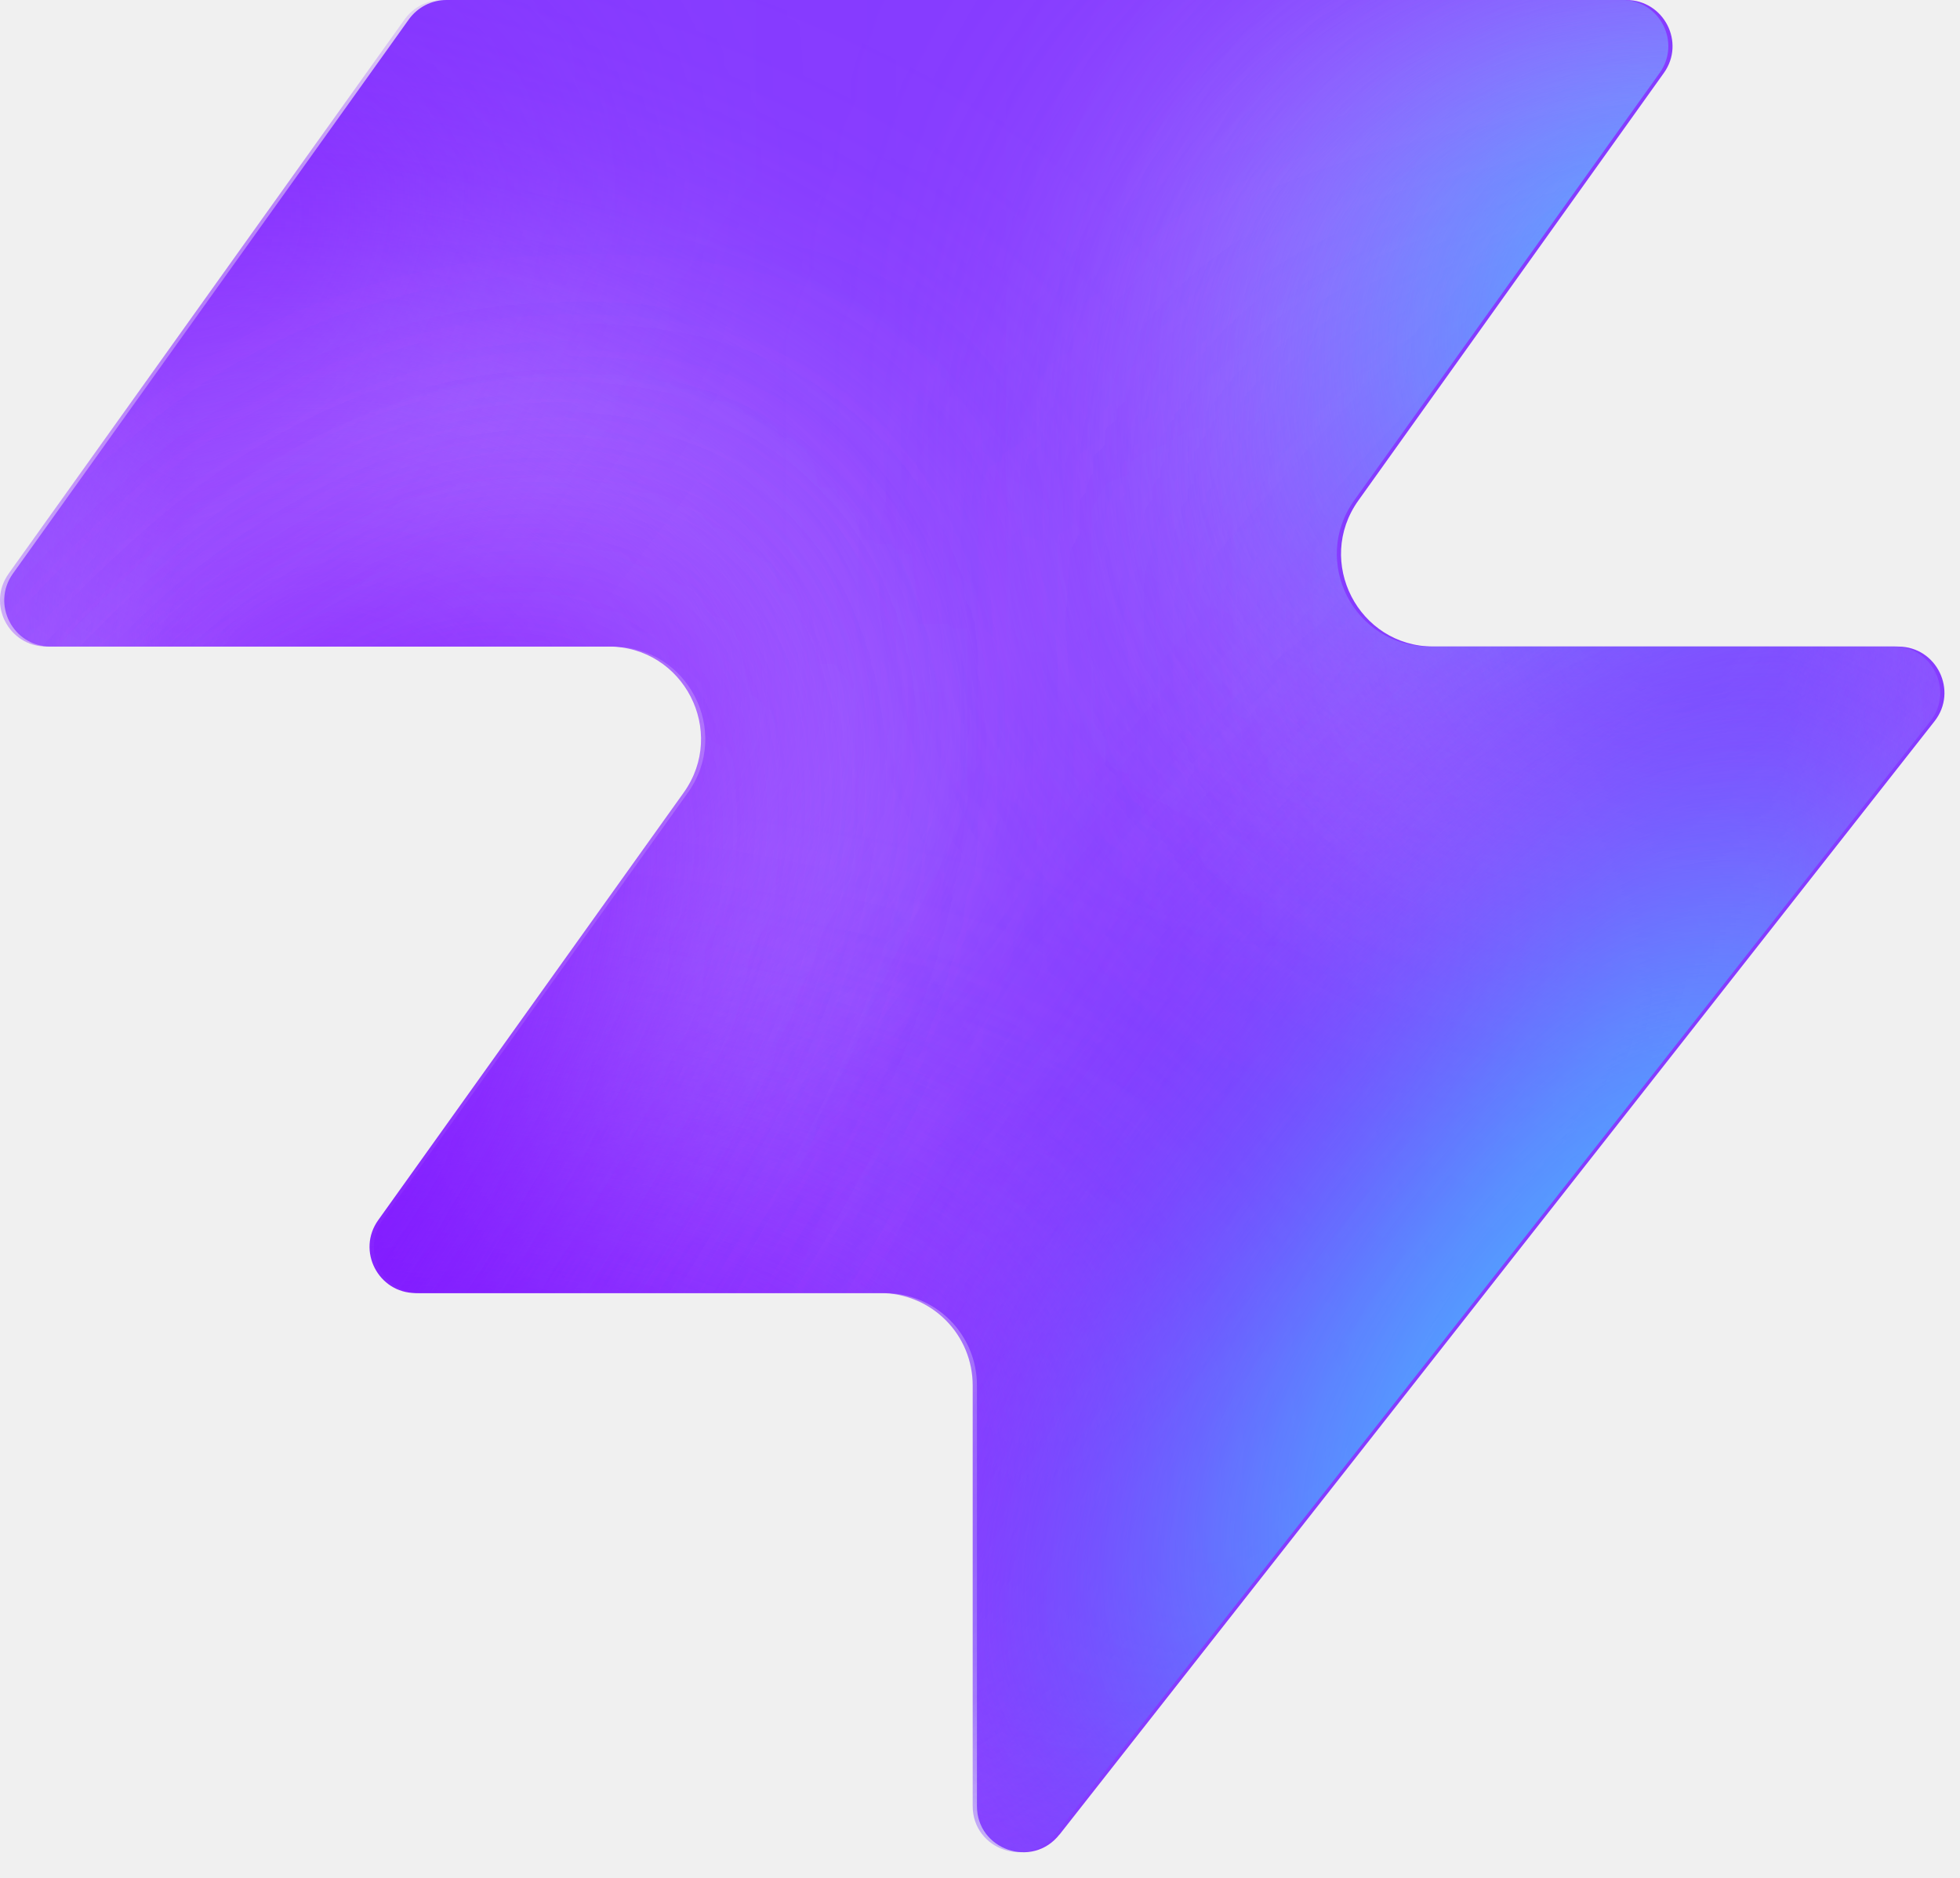
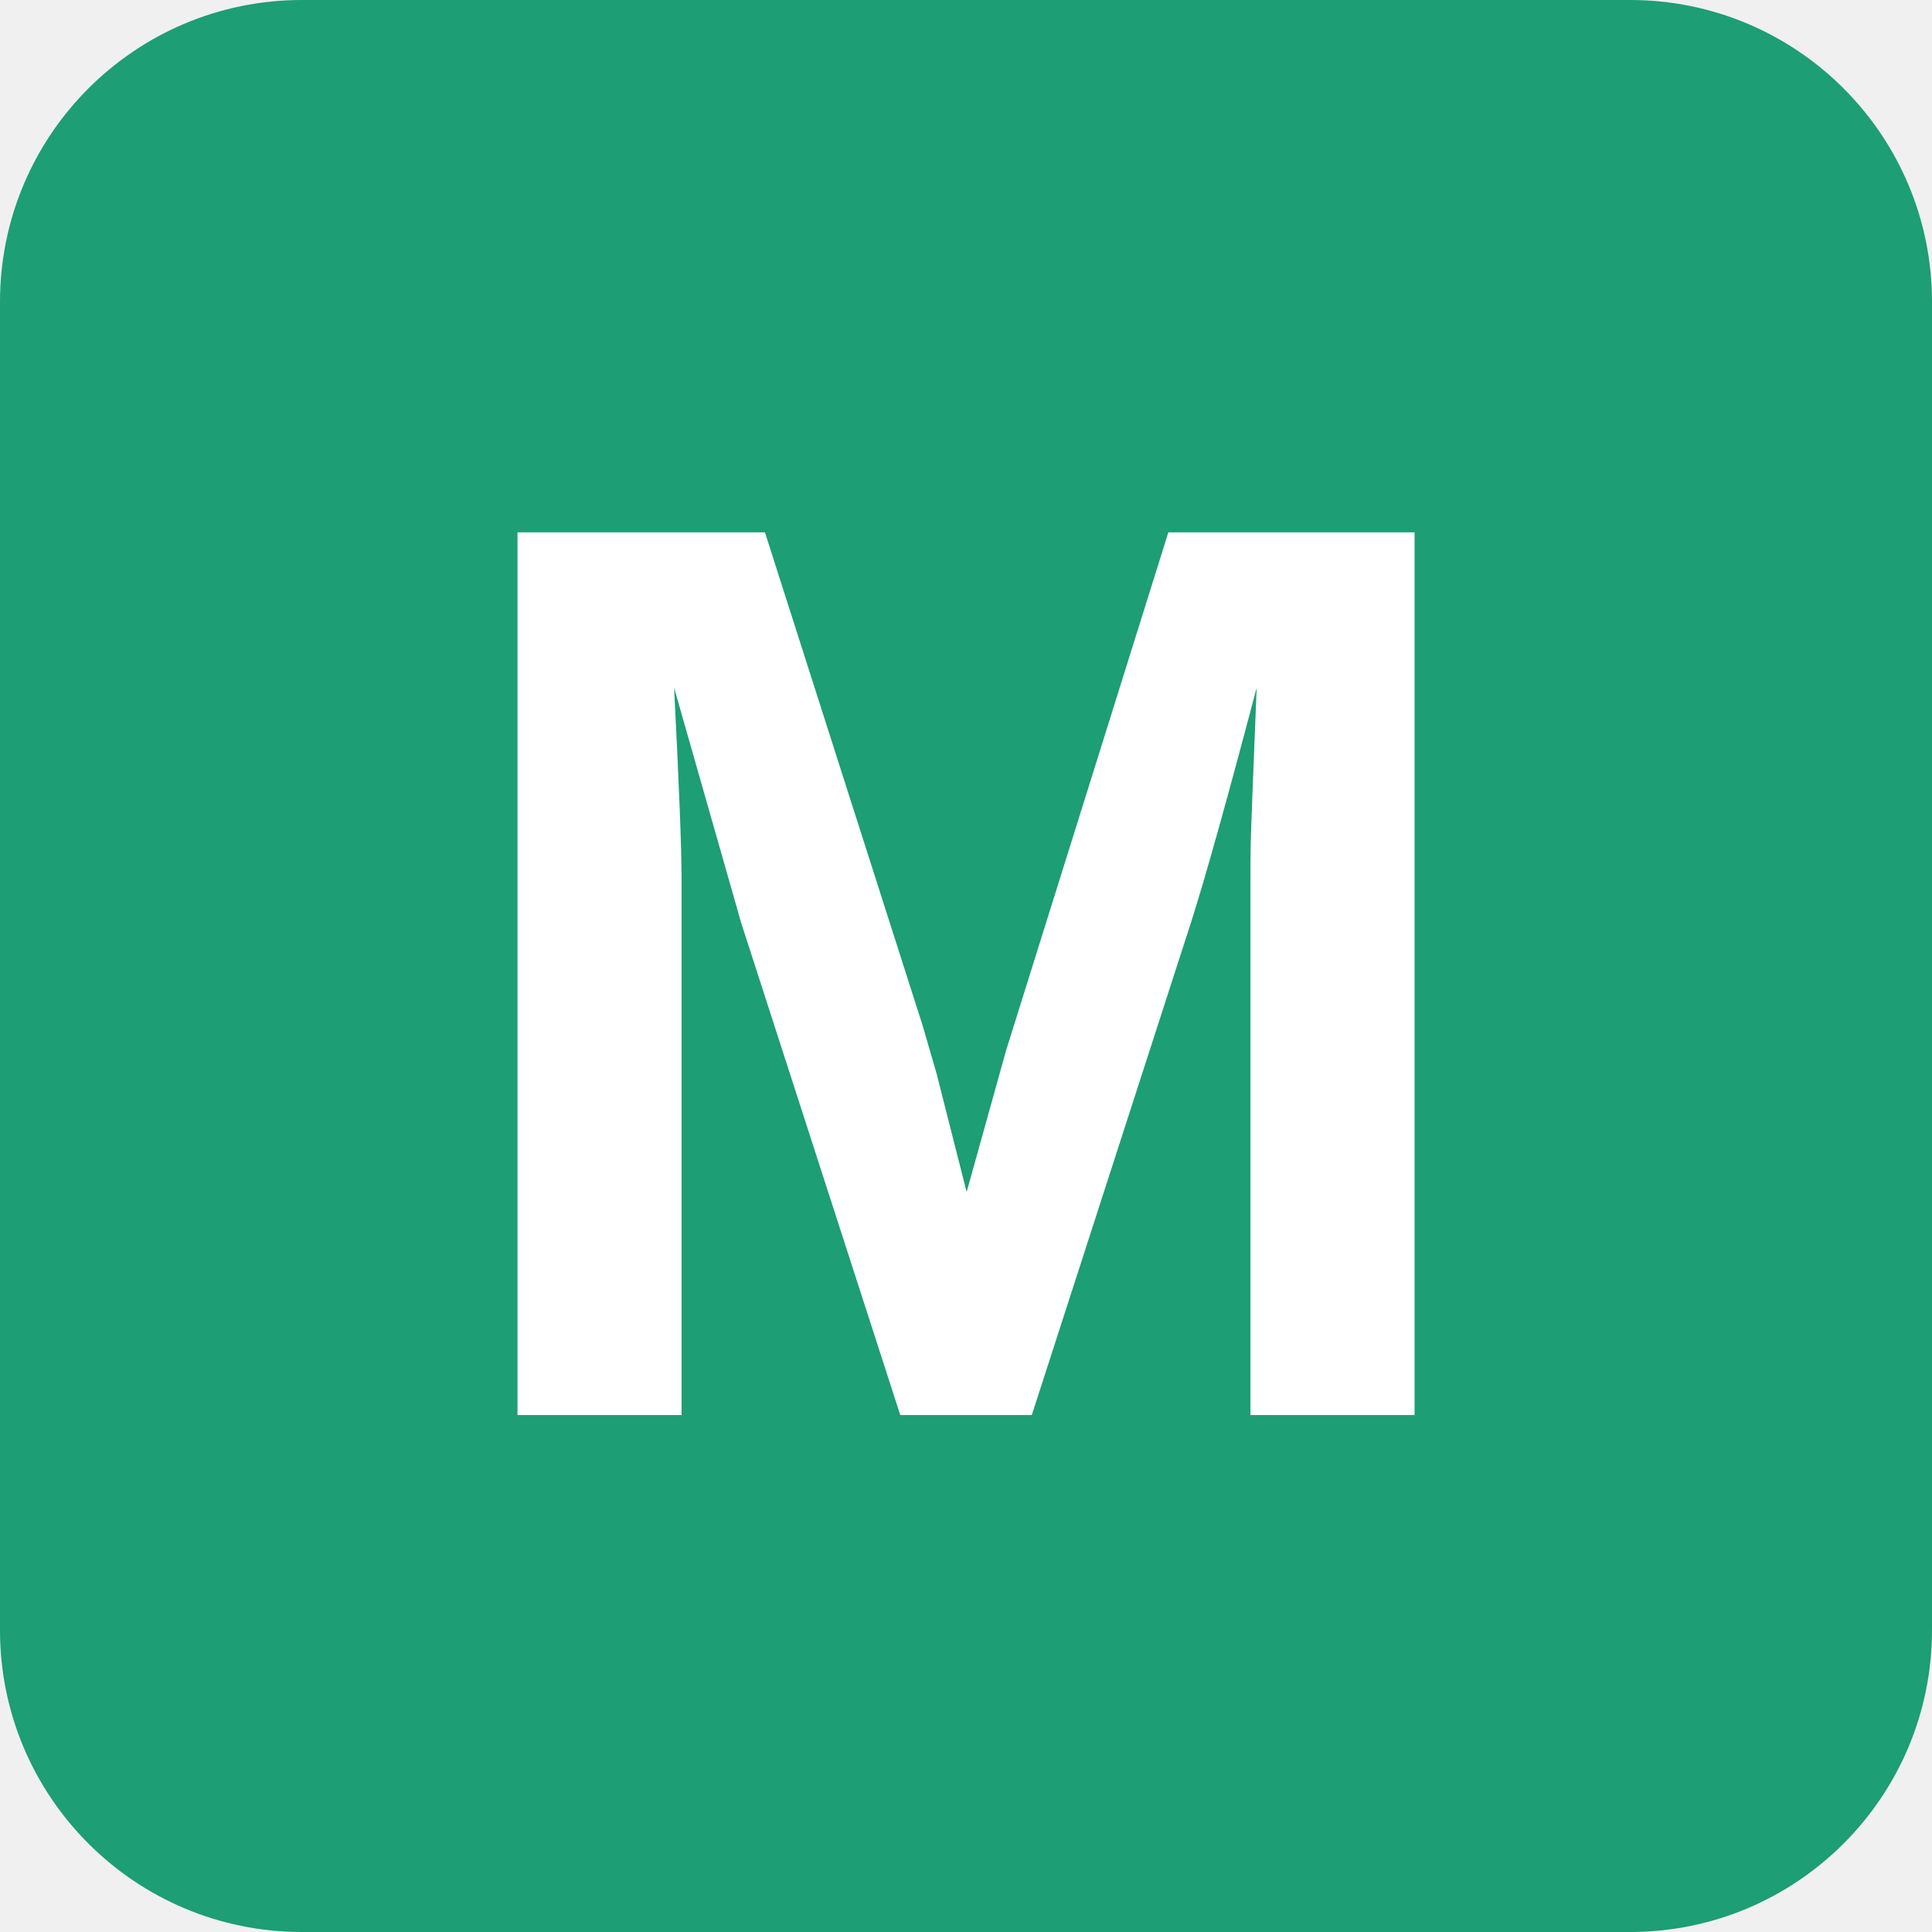
- <svg xmlns="http://www.w3.org/2000/svg" width="48" height="46" fill="none" viewBox="0 0 48 46">
-   <path fill="#863bff" d="M25.946 44.938c-.664.845-2.021.375-2.021-.698V33.937a2.26 2.26 0 0 0-2.262-2.262H10.287c-.92 0-1.456-1.04-.92-1.788l7.48-10.471c1.07-1.497 0-3.578-1.842-3.578H1.237c-.92 0-1.456-1.04-.92-1.788L10.013.474c.214-.297.556-.474.92-.474h28.894c.92 0 1.456 1.04.92 1.788l-7.48 10.471c-1.07 1.498 0 3.579 1.842 3.579h11.377c.943 0 1.473 1.088.89 1.83L25.947 44.94z" style="fill:#863bff;fill:color(display-p3 .525 .23 1);fill-opacity:1" />
-   <mask id="a" width="48" height="46" x="0" y="0" maskUnits="userSpaceOnUse" style="mask-type:alpha">
-     <path fill="#000" d="M25.842 44.938c-.664.844-2.021.375-2.021-.698V33.937a2.26 2.26 0 0 0-2.262-2.262H10.183c-.92 0-1.456-1.04-.92-1.788l7.48-10.471c1.07-1.498 0-3.579-1.842-3.579H1.133c-.92 0-1.456-1.04-.92-1.787L9.91.473c.214-.297.556-.474.92-.474h28.894c.92 0 1.456 1.04.92 1.788l-7.48 10.471c-1.07 1.498 0 3.578 1.842 3.578h11.377c.943 0 1.473 1.088.89 1.832L25.843 44.94z" style="fill:#000;fill-opacity:1" />
-   </mask>
-   <g mask="url(#a)">
-     <g filter="url(#b)">
-       <ellipse cx="5.508" cy="14.704" fill="#ede6ff" rx="5.508" ry="14.704" style="fill:#ede6ff;fill:color(display-p3 .927 .903 1);fill-opacity:1" transform="matrix(.00324 1 1 -.00324 -4.47 31.516)" />
-     </g>
-     <g filter="url(#c)">
-       <ellipse cx="10.399" cy="29.851" fill="#ede6ff" rx="10.399" ry="29.851" style="fill:#ede6ff;fill:color(display-p3 .927 .903 1);fill-opacity:1" transform="matrix(.00324 1 1 -.00324 -39.328 7.883)" />
-     </g>
-     <g filter="url(#d)">
-       <ellipse cx="5.508" cy="30.487" fill="#7e14ff" rx="5.508" ry="30.487" style="fill:#7e14ff;fill:color(display-p3 .492 .077 1);fill-opacity:1" transform="rotate(89.814 -25.913 -14.639)scale(1 -1)" />
-     </g>
-     <g filter="url(#e)">
-       <ellipse cx="5.508" cy="30.599" fill="#7e14ff" rx="5.508" ry="30.599" style="fill:#7e14ff;fill:color(display-p3 .492 .077 1);fill-opacity:1" transform="rotate(89.814 -32.644 -3.334)scale(1 -1)" />
-     </g>
-     <g filter="url(#f)">
-       <ellipse cx="5.508" cy="30.599" fill="#7e14ff" rx="5.508" ry="30.599" style="fill:#7e14ff;fill:color(display-p3 .492 .077 1);fill-opacity:1" transform="matrix(.00324 1 1 -.00324 -34.34 30.47)" />
-     </g>
-     <g filter="url(#g)">
-       <ellipse cx="14.072" cy="22.078" fill="#ede6ff" rx="14.072" ry="22.078" style="fill:#ede6ff;fill:color(display-p3 .927 .903 1);fill-opacity:1" transform="rotate(93.35 24.506 48.493)scale(-1 1)" />
-     </g>
-     <g filter="url(#h)">
-       <ellipse cx="3.47" cy="21.501" fill="#7e14ff" rx="3.47" ry="21.501" style="fill:#7e14ff;fill:color(display-p3 .492 .077 1);fill-opacity:1" transform="rotate(89.009 28.708 47.59)scale(-1 1)" />
-     </g>
-     <g filter="url(#i)">
-       <ellipse cx="3.47" cy="21.501" fill="#7e14ff" rx="3.47" ry="21.501" style="fill:#7e14ff;fill:color(display-p3 .492 .077 1);fill-opacity:1" transform="rotate(89.009 28.708 47.59)scale(-1 1)" />
-     </g>
-     <g filter="url(#j)">
-       <ellipse cx=".387" cy="8.972" fill="#7e14ff" rx="4.407" ry="29.108" style="fill:#7e14ff;fill:color(display-p3 .492 .077 1);fill-opacity:1" transform="rotate(39.51 .387 8.972)" />
-     </g>
-     <g filter="url(#k)">
-       <ellipse cx="47.523" cy="-6.092" fill="#7e14ff" rx="4.407" ry="29.108" style="fill:#7e14ff;fill:color(display-p3 .492 .077 1);fill-opacity:1" transform="rotate(37.892 47.523 -6.092)" />
-     </g>
-     <g filter="url(#l)">
-       <ellipse cx="41.412" cy="6.333" fill="#47bfff" rx="5.971" ry="9.665" style="fill:#47bfff;fill:color(display-p3 .28 .748 1);fill-opacity:1" transform="rotate(37.892 41.412 6.333)" />
-     </g>
-     <g filter="url(#m)">
-       <ellipse cx="-1.879" cy="38.332" fill="#7e14ff" rx="4.407" ry="29.108" style="fill:#7e14ff;fill:color(display-p3 .492 .077 1);fill-opacity:1" transform="rotate(37.892 -1.88 38.332)" />
-     </g>
-     <g filter="url(#n)">
-       <ellipse cx="-1.879" cy="38.332" fill="#7e14ff" rx="4.407" ry="29.108" style="fill:#7e14ff;fill:color(display-p3 .492 .077 1);fill-opacity:1" transform="rotate(37.892 -1.88 38.332)" />
-     </g>
-     <g filter="url(#o)">
-       <ellipse cx="35.651" cy="29.907" fill="#7e14ff" rx="4.407" ry="29.108" style="fill:#7e14ff;fill:color(display-p3 .492 .077 1);fill-opacity:1" transform="rotate(37.892 35.651 29.907)" />
-     </g>
-     <g filter="url(#p)">
-       <ellipse cx="38.418" cy="32.4" fill="#47bfff" rx="5.971" ry="15.297" style="fill:#47bfff;fill:color(display-p3 .28 .748 1);fill-opacity:1" transform="rotate(37.892 38.418 32.4)" />
-     </g>
-   </g>
-   <defs>
-     <filter id="b" width="60.045" height="41.654" x="-19.77" y="16.149" color-interpolation-filters="sRGB" filterUnits="userSpaceOnUse">
-       <feFlood flood-opacity="0" result="BackgroundImageFix" />
-       <feBlend in="SourceGraphic" in2="BackgroundImageFix" result="shape" />
-       <feGaussianBlur result="effect1_foregroundBlur_2002_17158" stdDeviation="7.659" />
-     </filter>
-     <filter id="c" width="90.34" height="51.437" x="-54.613" y="-7.533" color-interpolation-filters="sRGB" filterUnits="userSpaceOnUse">
-       <feFlood flood-opacity="0" result="BackgroundImageFix" />
-       <feBlend in="SourceGraphic" in2="BackgroundImageFix" result="shape" />
-       <feGaussianBlur result="effect1_foregroundBlur_2002_17158" stdDeviation="7.659" />
-     </filter>
-     <filter id="d" width="79.355" height="29.4" x="-49.64" y="2.03" color-interpolation-filters="sRGB" filterUnits="userSpaceOnUse">
-       <feFlood flood-opacity="0" result="BackgroundImageFix" />
-       <feBlend in="SourceGraphic" in2="BackgroundImageFix" result="shape" />
-       <feGaussianBlur result="effect1_foregroundBlur_2002_17158" stdDeviation="4.596" />
-     </filter>
-     <filter id="e" width="79.579" height="29.4" x="-45.045" y="20.029" color-interpolation-filters="sRGB" filterUnits="userSpaceOnUse">
-       <feFlood flood-opacity="0" result="BackgroundImageFix" />
-       <feBlend in="SourceGraphic" in2="BackgroundImageFix" result="shape" />
-       <feGaussianBlur result="effect1_foregroundBlur_2002_17158" stdDeviation="4.596" />
-     </filter>
-     <filter id="f" width="79.579" height="29.4" x="-43.513" y="21.178" color-interpolation-filters="sRGB" filterUnits="userSpaceOnUse">
-       <feFlood flood-opacity="0" result="BackgroundImageFix" />
-       <feBlend in="SourceGraphic" in2="BackgroundImageFix" result="shape" />
-       <feGaussianBlur result="effect1_foregroundBlur_2002_17158" stdDeviation="4.596" />
-     </filter>
-     <filter id="g" width="74.749" height="58.852" x="15.756" y="-17.901" color-interpolation-filters="sRGB" filterUnits="userSpaceOnUse">
-       <feFlood flood-opacity="0" result="BackgroundImageFix" />
-       <feBlend in="SourceGraphic" in2="BackgroundImageFix" result="shape" />
-       <feGaussianBlur result="effect1_foregroundBlur_2002_17158" stdDeviation="7.659" />
-     </filter>
-     <filter id="h" width="61.377" height="25.362" x="23.548" y="2.284" color-interpolation-filters="sRGB" filterUnits="userSpaceOnUse">
-       <feFlood flood-opacity="0" result="BackgroundImageFix" />
-       <feBlend in="SourceGraphic" in2="BackgroundImageFix" result="shape" />
-       <feGaussianBlur result="effect1_foregroundBlur_2002_17158" stdDeviation="4.596" />
-     </filter>
-     <filter id="i" width="61.377" height="25.362" x="23.548" y="2.284" color-interpolation-filters="sRGB" filterUnits="userSpaceOnUse">
-       <feFlood flood-opacity="0" result="BackgroundImageFix" />
-       <feBlend in="SourceGraphic" in2="BackgroundImageFix" result="shape" />
-       <feGaussianBlur result="effect1_foregroundBlur_2002_17158" stdDeviation="4.596" />
-     </filter>
-     <filter id="j" width="56.045" height="63.649" x="-27.636" y="-22.853" color-interpolation-filters="sRGB" filterUnits="userSpaceOnUse">
-       <feFlood flood-opacity="0" result="BackgroundImageFix" />
-       <feBlend in="SourceGraphic" in2="BackgroundImageFix" result="shape" />
-       <feGaussianBlur result="effect1_foregroundBlur_2002_17158" stdDeviation="4.596" />
-     </filter>
-     <filter id="k" width="54.814" height="64.646" x="20.116" y="-38.415" color-interpolation-filters="sRGB" filterUnits="userSpaceOnUse">
-       <feFlood flood-opacity="0" result="BackgroundImageFix" />
-       <feBlend in="SourceGraphic" in2="BackgroundImageFix" result="shape" />
-       <feGaussianBlur result="effect1_foregroundBlur_2002_17158" stdDeviation="4.596" />
-     </filter>
-     <filter id="l" width="33.541" height="35.313" x="24.641" y="-11.323" color-interpolation-filters="sRGB" filterUnits="userSpaceOnUse">
-       <feFlood flood-opacity="0" result="BackgroundImageFix" />
-       <feBlend in="SourceGraphic" in2="BackgroundImageFix" result="shape" />
-       <feGaussianBlur result="effect1_foregroundBlur_2002_17158" stdDeviation="4.596" />
-     </filter>
-     <filter id="m" width="54.814" height="64.646" x="-29.286" y="6.009" color-interpolation-filters="sRGB" filterUnits="userSpaceOnUse">
-       <feFlood flood-opacity="0" result="BackgroundImageFix" />
-       <feBlend in="SourceGraphic" in2="BackgroundImageFix" result="shape" />
-       <feGaussianBlur result="effect1_foregroundBlur_2002_17158" stdDeviation="4.596" />
-     </filter>
-     <filter id="n" width="54.814" height="64.646" x="-29.286" y="6.009" color-interpolation-filters="sRGB" filterUnits="userSpaceOnUse">
-       <feFlood flood-opacity="0" result="BackgroundImageFix" />
-       <feBlend in="SourceGraphic" in2="BackgroundImageFix" result="shape" />
-       <feGaussianBlur result="effect1_foregroundBlur_2002_17158" stdDeviation="4.596" />
-     </filter>
-     <filter id="o" width="54.814" height="64.646" x="8.244" y="-2.416" color-interpolation-filters="sRGB" filterUnits="userSpaceOnUse">
-       <feFlood flood-opacity="0" result="BackgroundImageFix" />
-       <feBlend in="SourceGraphic" in2="BackgroundImageFix" result="shape" />
-       <feGaussianBlur result="effect1_foregroundBlur_2002_17158" stdDeviation="4.596" />
-     </filter>
-     <filter id="p" width="39.409" height="43.623" x="18.713" y="10.588" color-interpolation-filters="sRGB" filterUnits="userSpaceOnUse">
-       <feFlood flood-opacity="0" result="BackgroundImageFix" />
-       <feBlend in="SourceGraphic" in2="BackgroundImageFix" result="shape" />
-       <feGaussianBlur result="effect1_foregroundBlur_2002_17158" stdDeviation="4.596" />
-     </filter>
-   </defs>
+ <svg xmlns="http://www.w3.org/2000/svg" viewBox="0 0 512 512">
+   <rect width="512" height="512" rx="80" fill="#1D9E75" />
+   <text x="256" y="375" font-family="Arial Black,Arial,sans-serif" font-size="340" font-weight="900" text-anchor="middle" fill="white">M</text>
</svg>
